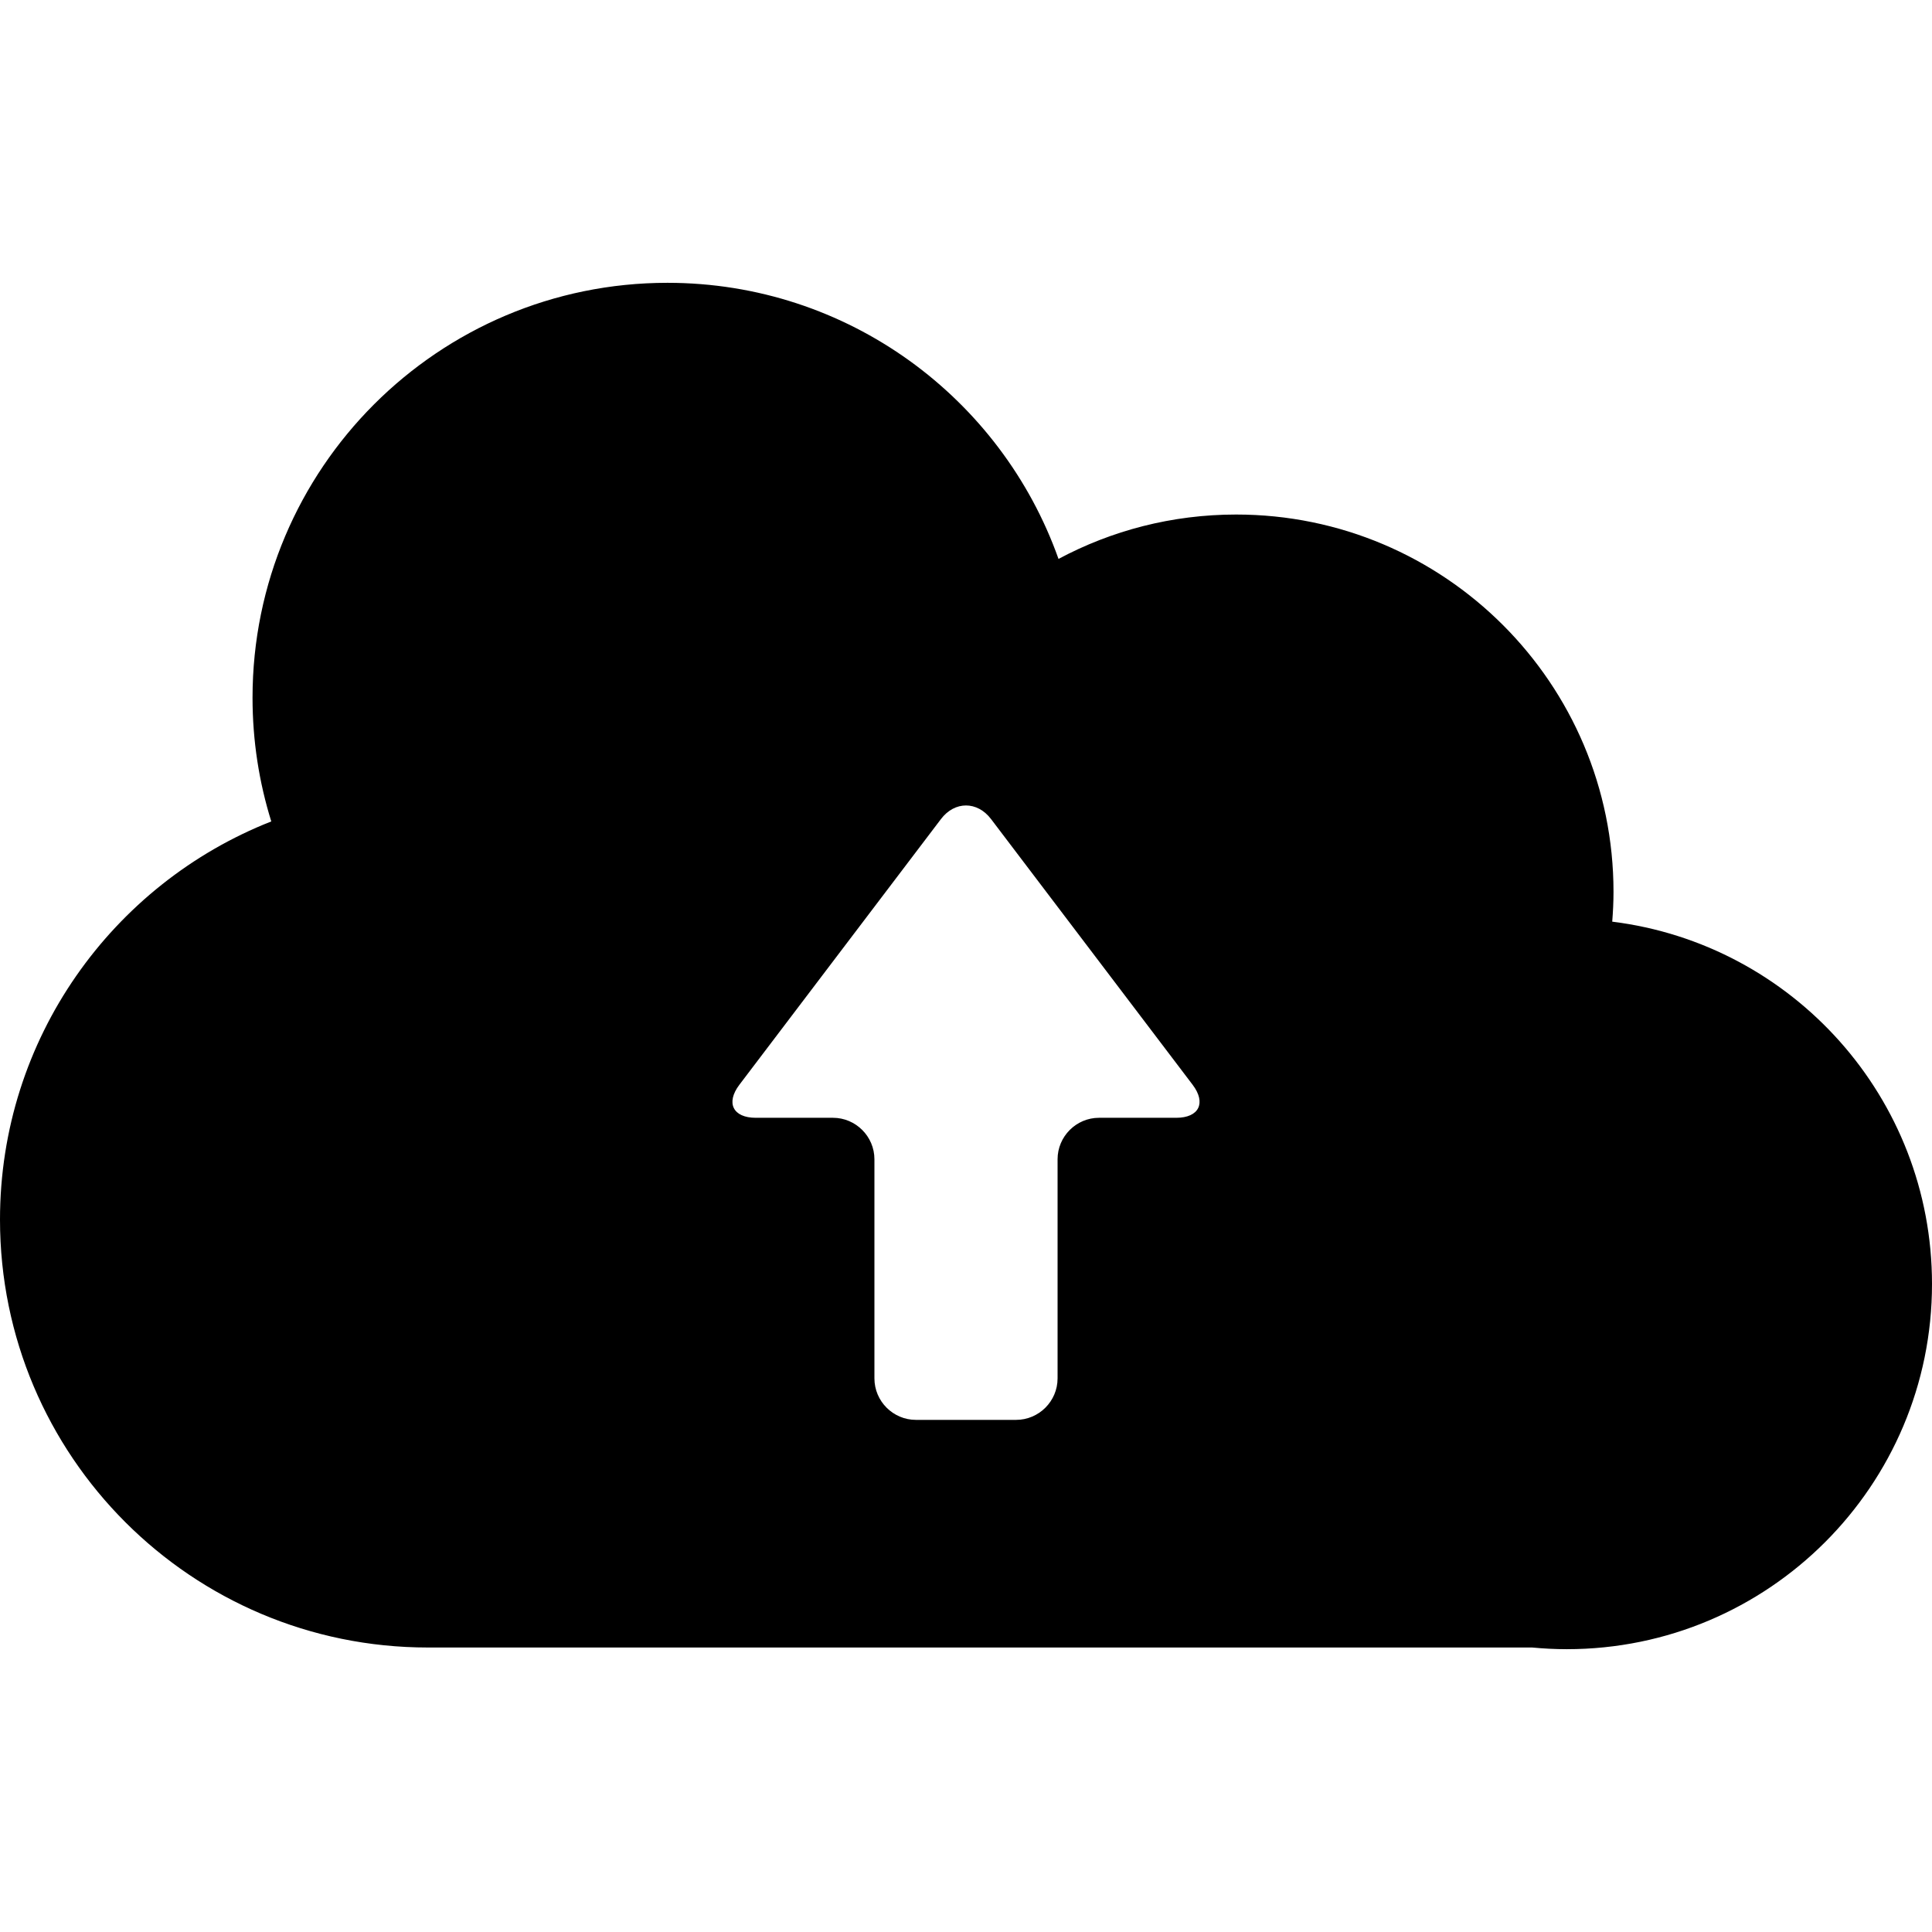
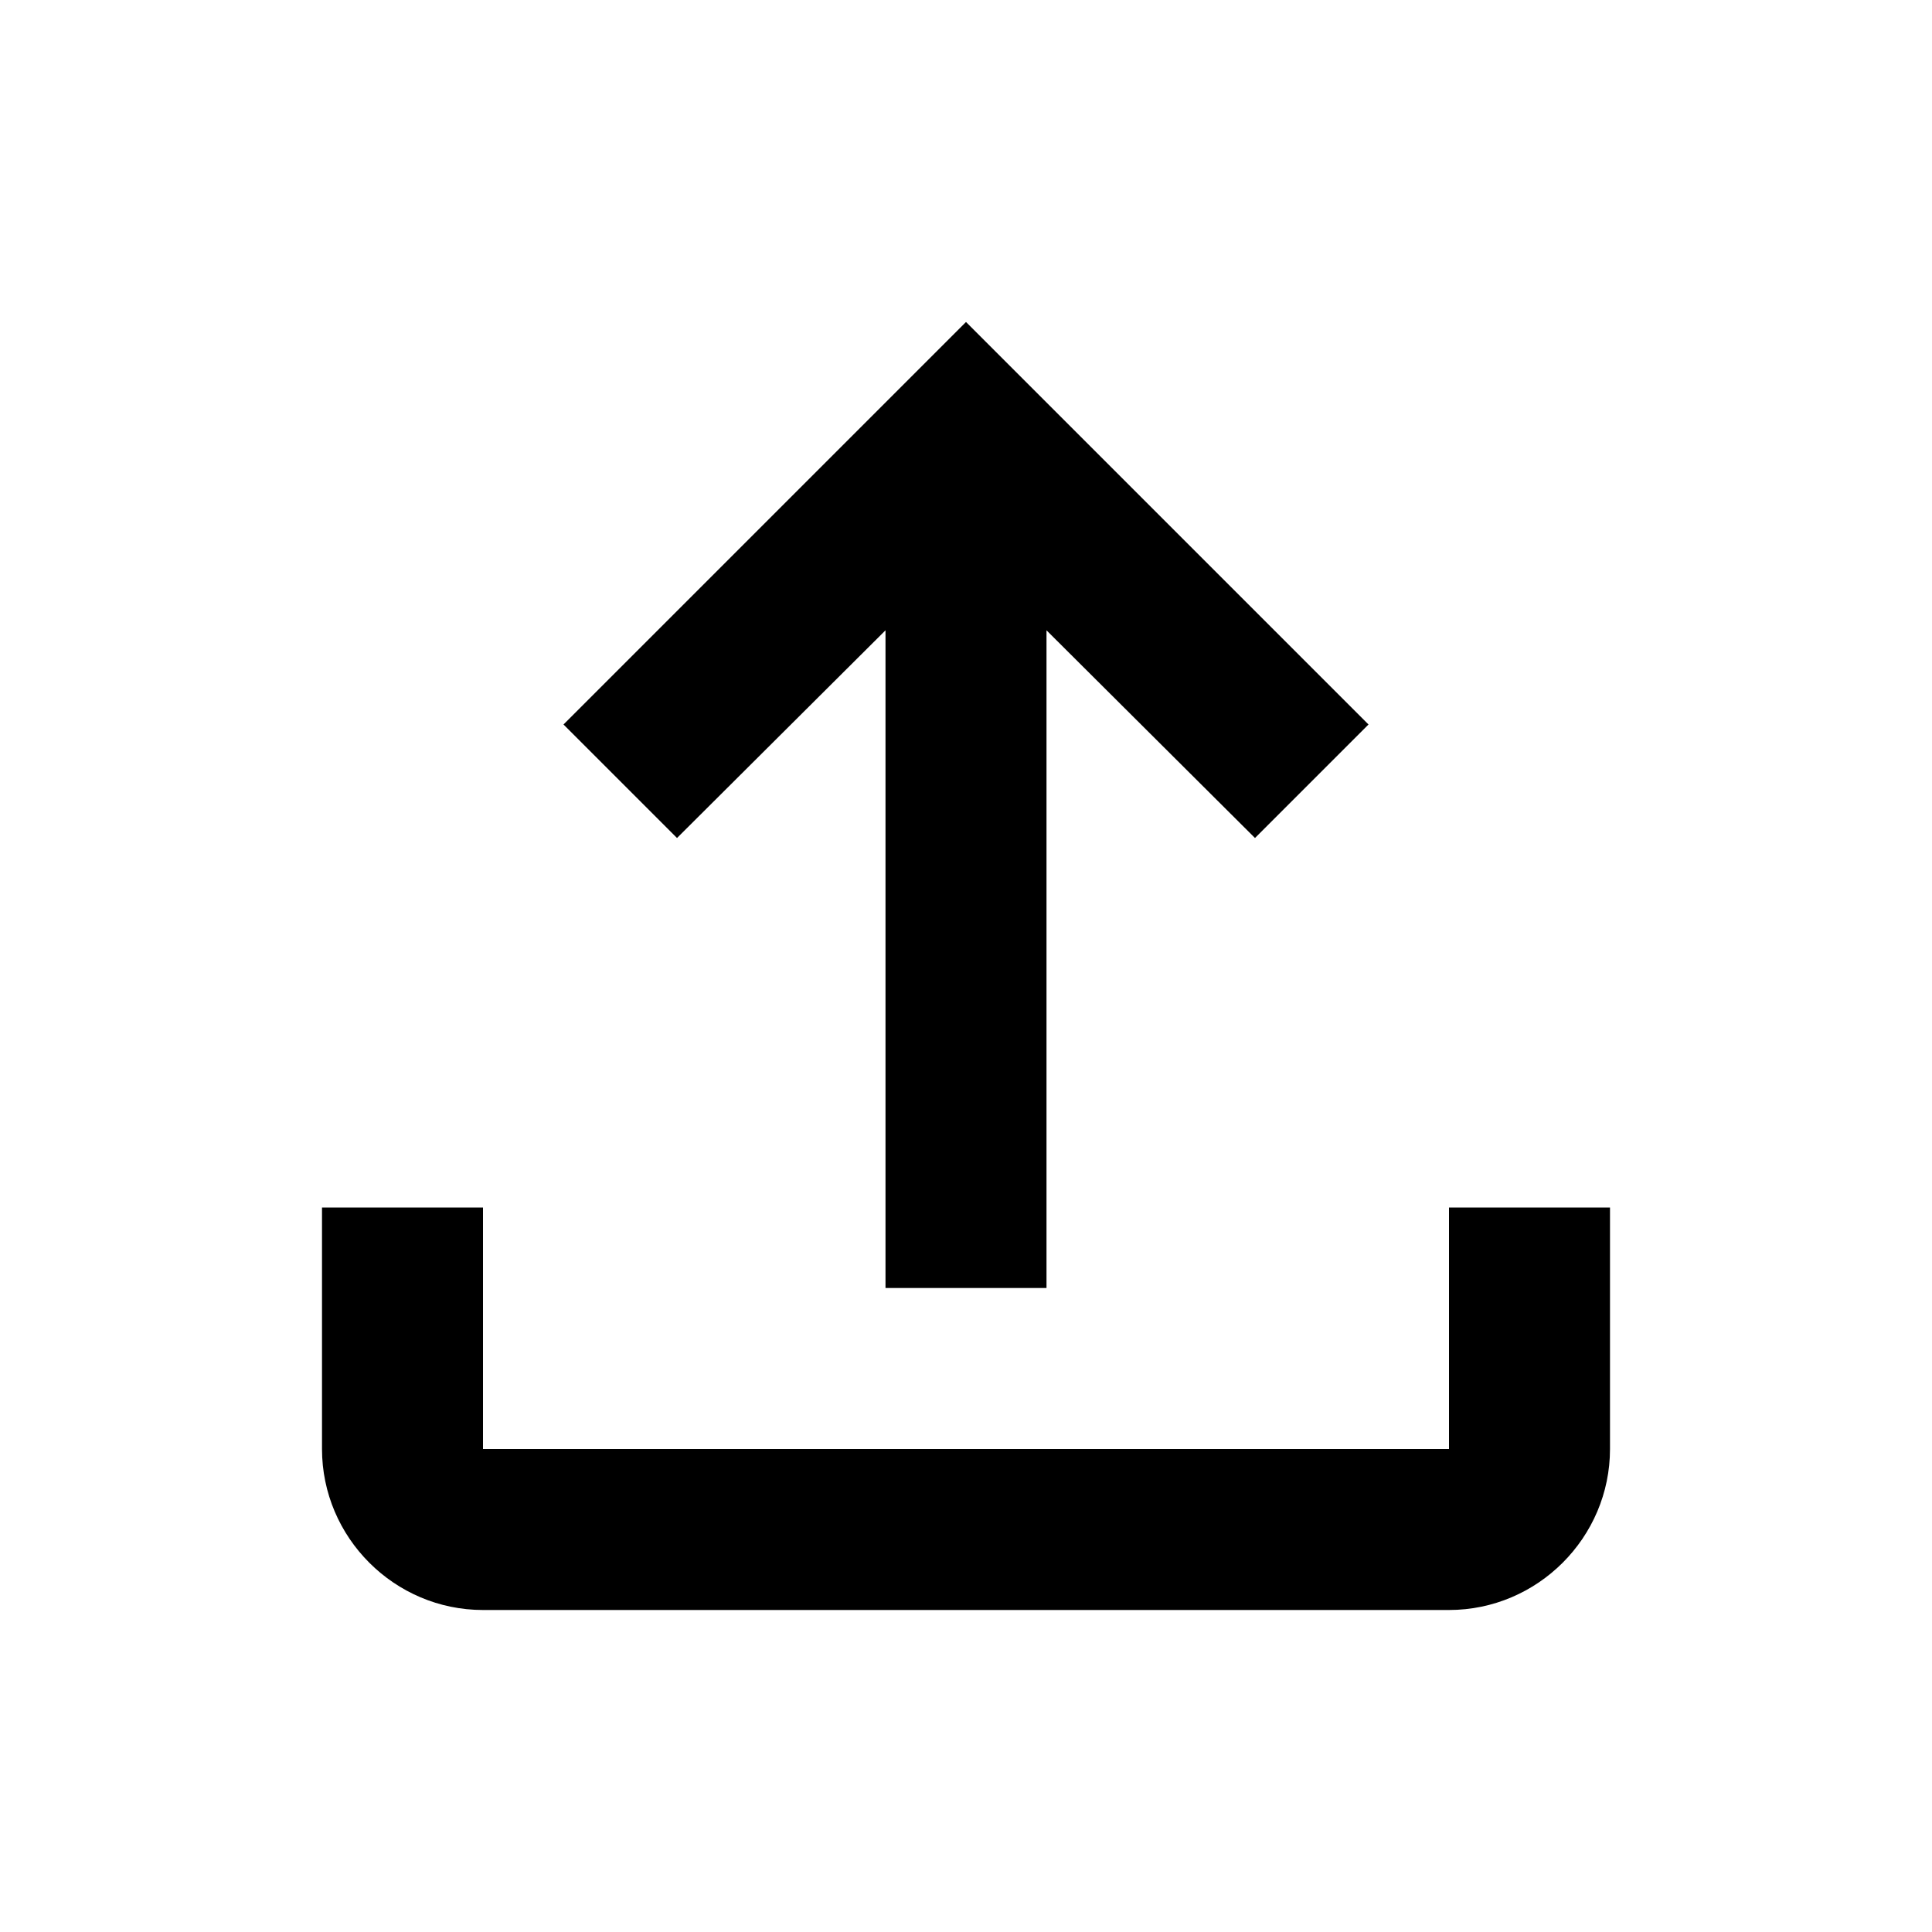
- <svg xmlns="http://www.w3.org/2000/svg" version="1.1" id="_x32_" x="0px" y="0px" viewBox="0 0 512 512" style="opacity: 1;" xml:space="preserve">
+ <svg xmlns="http://www.w3.org/2000/svg" enable-background="new 0 0 24 24" height="24px" viewBox="0 0 24 24" width="24px" fill="#000000">
  <g>
-     <path class="st0" d="M427.258,244.249c0.204-2.604,0.338-5.228,0.338-7.885c0-55.233-44.775-100.008-100.008-100.008   c-17.021,0-33.042,4.264-47.072,11.764c-15.136-42.633-55.81-73.172-103.633-73.172c-60.729,0-109.96,49.231-109.96,109.96   c0,11.416,1.741,22.425,4.97,32.778C29.804,234.254,0,275.238,0,323.21c0,62.627,50.769,113.396,113.396,113.396h292.642   c3.021,0.284,6.079,0.445,9.175,0.445c53.454,0,96.788-43.333,96.788-96.788C512,290.891,475.024,250.183,427.258,244.249z    M311.709,296.227h-20.452c-6.044,0-10.989,4.945-10.989,10.99v58.074c0,6.044-4.946,10.99-10.989,10.99h-26.558   c-6.044,0-10.989-4.946-10.989-10.99v-58.074c0-6.044-4.945-10.99-10.989-10.99h-20.452c-6.044,0-8-3.94-4.347-8.755l53.414-70.405   c3.652-4.816,9.631-4.816,13.284,0l53.414,70.405C319.709,292.288,317.753,296.227,311.709,296.227z" />
+     <rect fill="none" height="24" width="24" />
+   </g>
+   <g>
+     <path d="M18,15v3H6v-3H4v3c0,1.1,0.9,2,2,2h12c1.1,0,2-0.9,2-2v-3H18z M7,9l1.41,1.41L11,7.83V16h2V7.83l2.59,2.58L17,9l-5-5L7,9z" />
  </g>
</svg>
